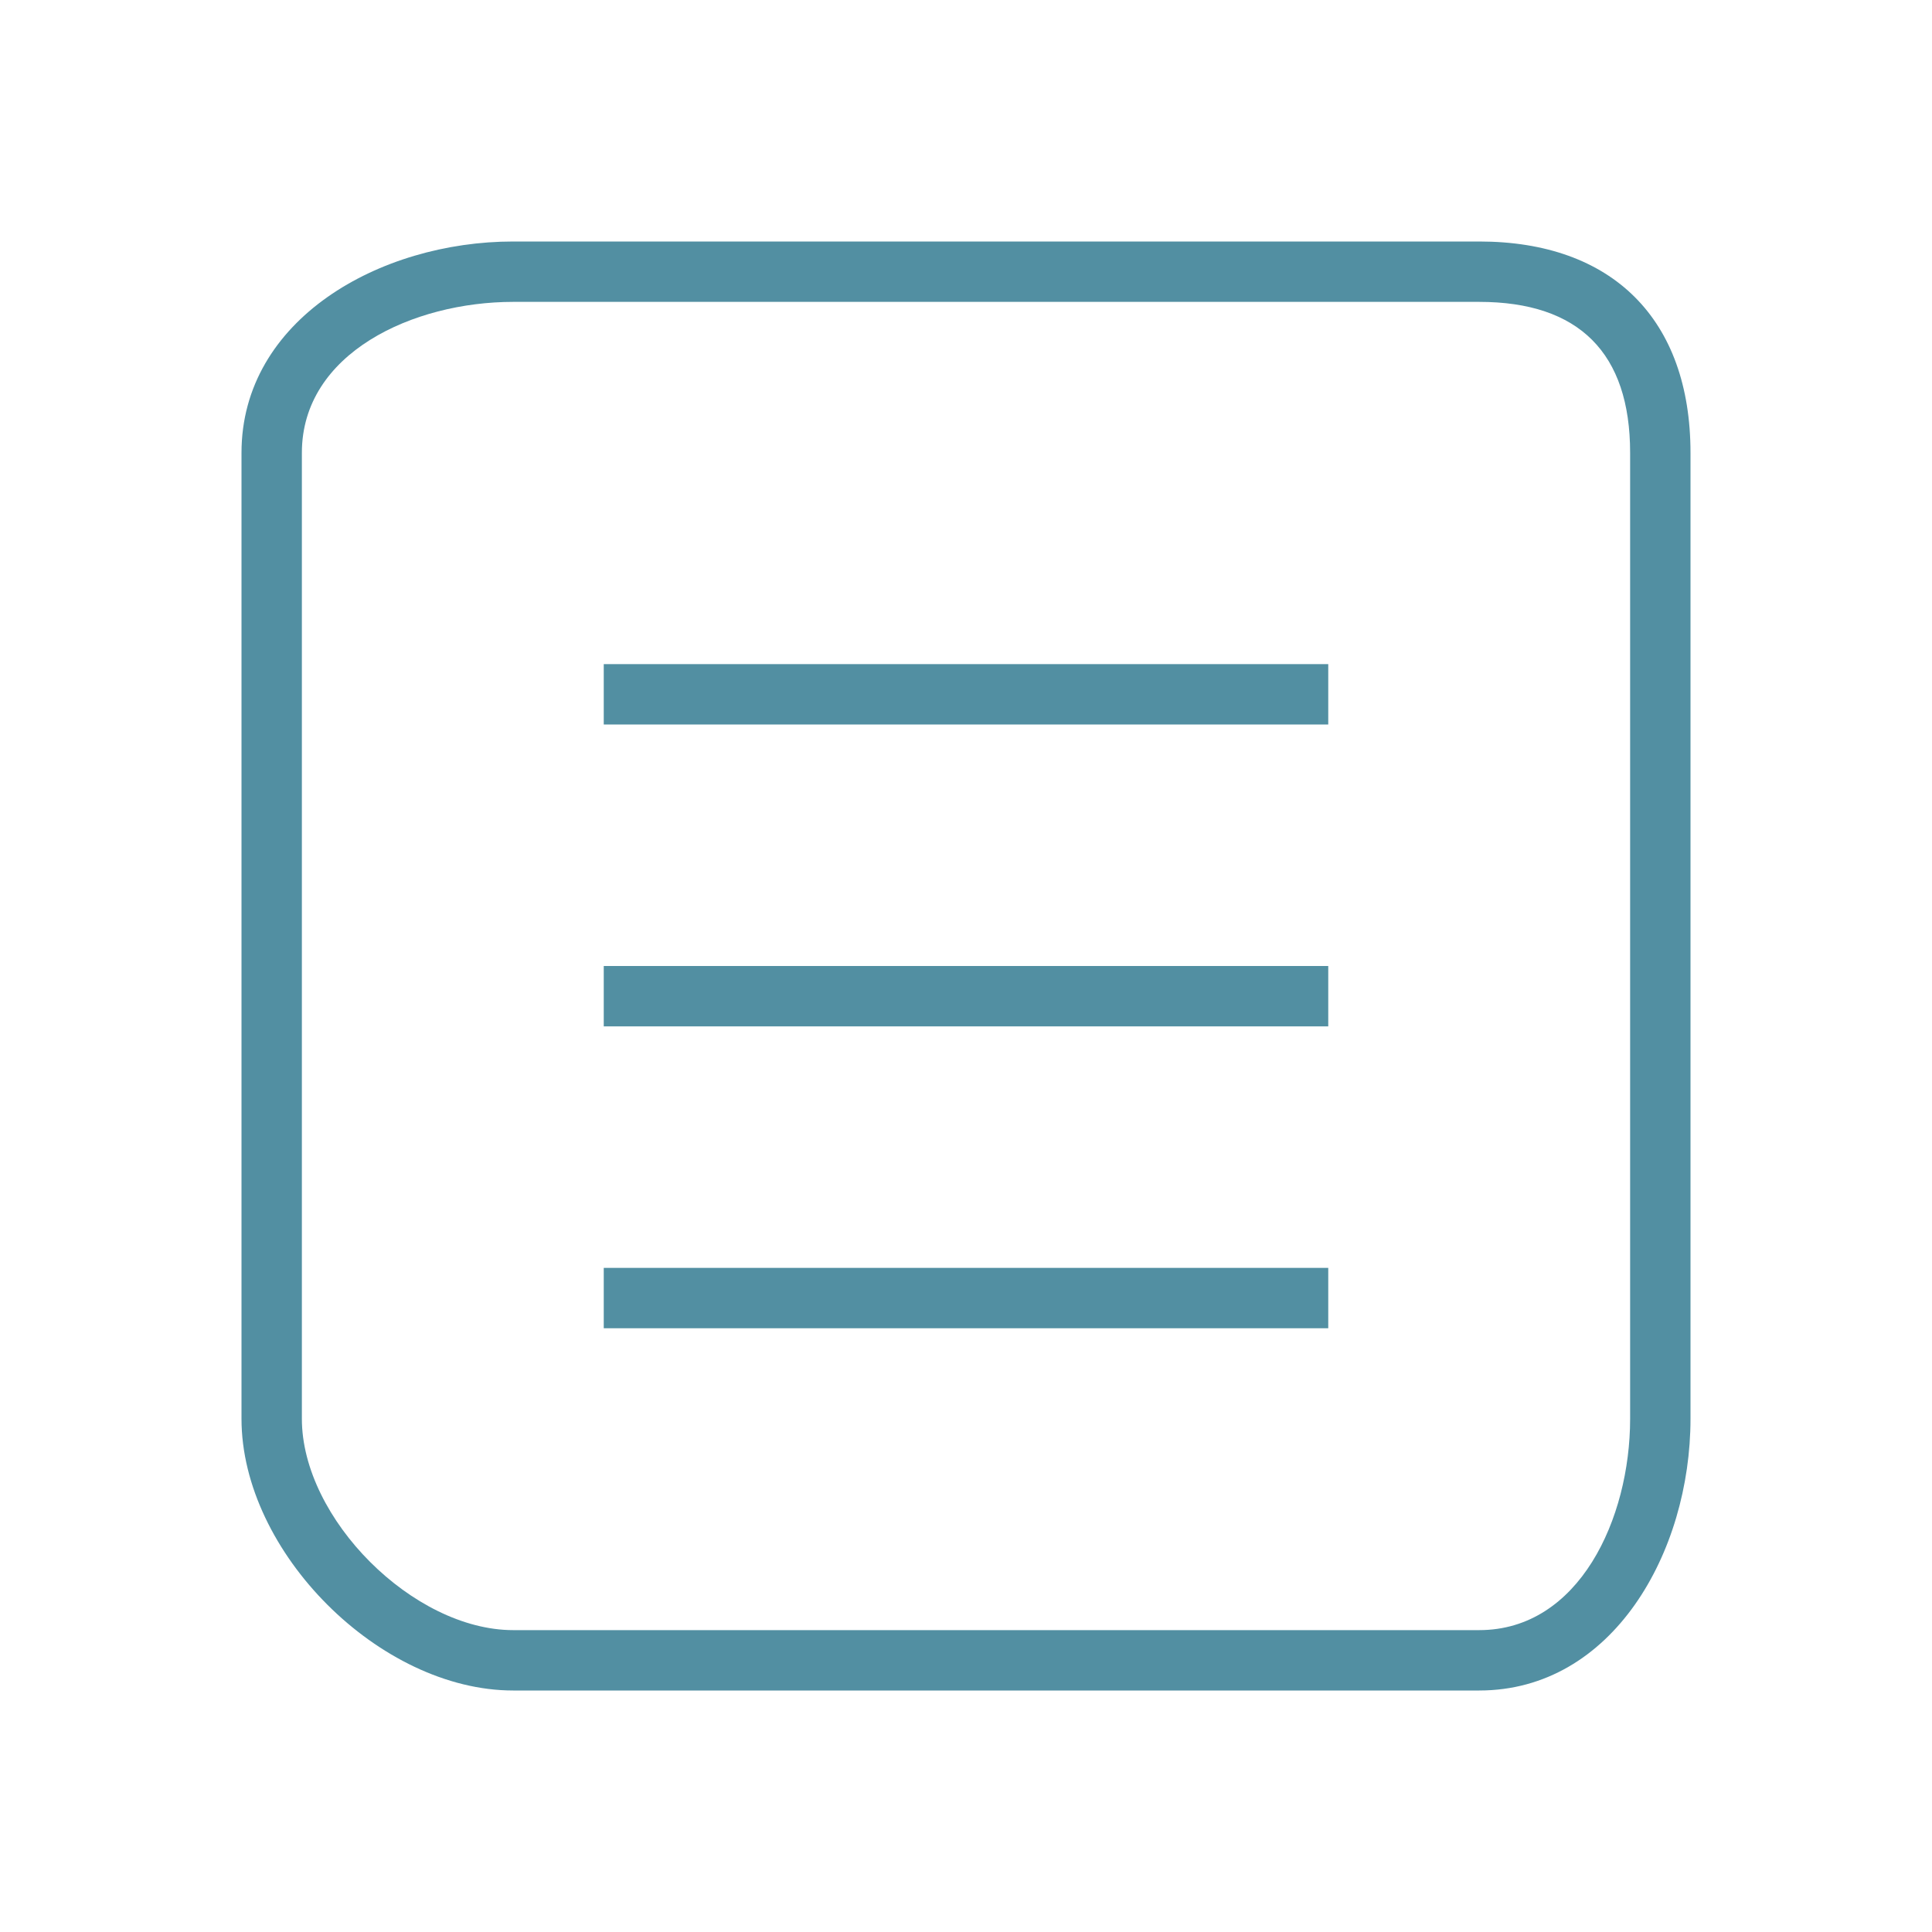
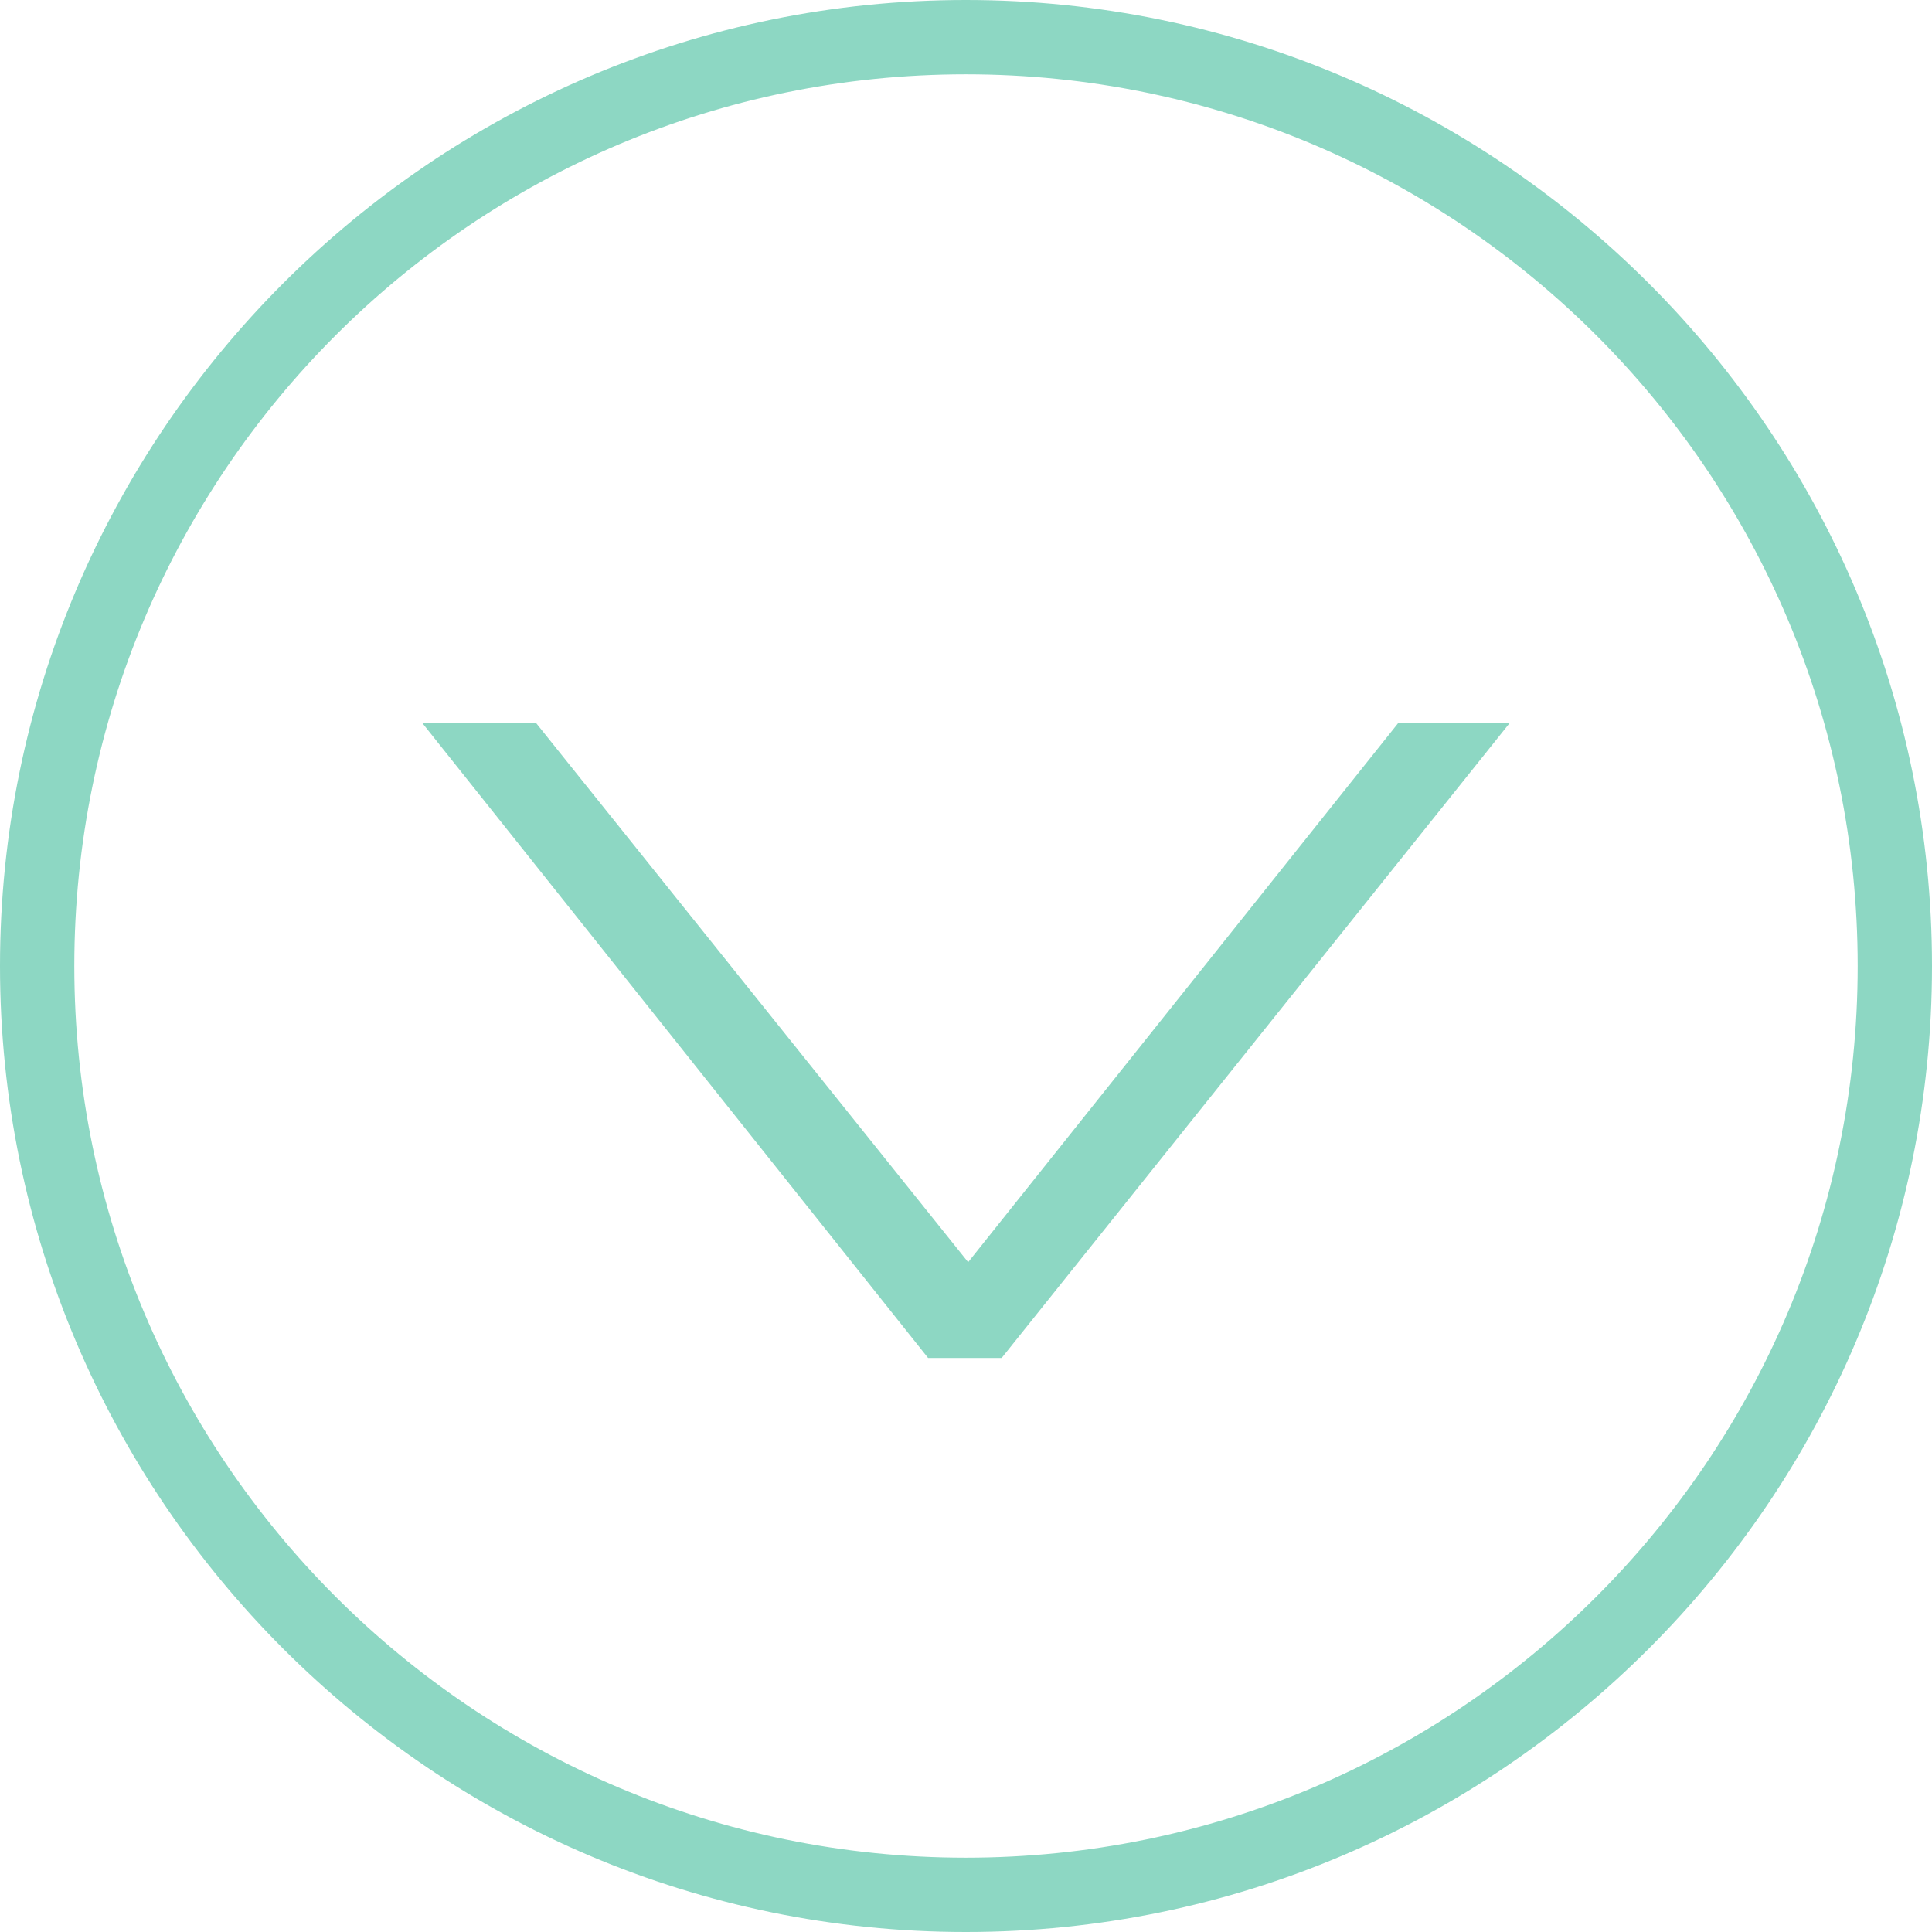
- <svg xmlns="http://www.w3.org/2000/svg" version="1.1" x="0px" y="0px" width="32px" height="32px" viewBox="0 0 32 32" enable-background="new 0 0 32 32" xml:space="preserve">
-   <g id="Layer_1">
- </g>
-   <g id="Layer_2">
-     <g>
-       <path fill="#528FA2" d="M24.5,5C26.154,5,27,5.846,27,7.5v16c0,1.654-0.846,3.5-2.5,3.5h-16C6.846,27,5,25.154,5,23.5v-16    C5,5.846,6.846,5,8.5,5H24 M24.5,4h-16C6.291,4,4,5.291,4,7.5v16C4,25.709,6.291,28,8.5,28h16c2.209,0,3.5-2.291,3.5-4.5v-16    C28,5.291,26.709,4,24.5,4L24.5,4z" />
-     </g>
-     <line fill="none" stroke="#528FA2" stroke-miterlimit="10" x1="10" y1="11.5" x2="22" y2="11.5" />
-     <line fill="none" stroke="#528FA2" stroke-miterlimit="10" x1="10" y1="16.5" x2="22" y2="16.5" />
-     <line fill="none" stroke="#528FA2" stroke-miterlimit="10" x1="10" y1="21.5" x2="22" y2="21.5" />
-   </g>
+ <svg xmlns="http://www.w3.org/2000/svg" version="1.1" id="Layer_1" x="0px" y="0px" width="26px" height="26px" viewBox="0 0 26 26" enable-background="new 0 0 26 26" xml:space="preserve">
+   <path fill="#8DD7C3" d="M5.68,9.726h1.531l5.818,7.26l5.791-7.26h1.5l-6.84,8.549h-0.99L5.68,9.726z M25,13  c0,6.627-5.373,12-12.002,12C6.373,25,1,19.627,1,13S6.373,1,12.998,1C19.627,1,25,6.373,25,13 M26,13c0-7.168-5.833-13-13.002-13  C5.831,0,0,5.832,0,13s5.831,13,12.998,13C20.167,26,26,20.168,26,13L26,13z" />
</svg>
